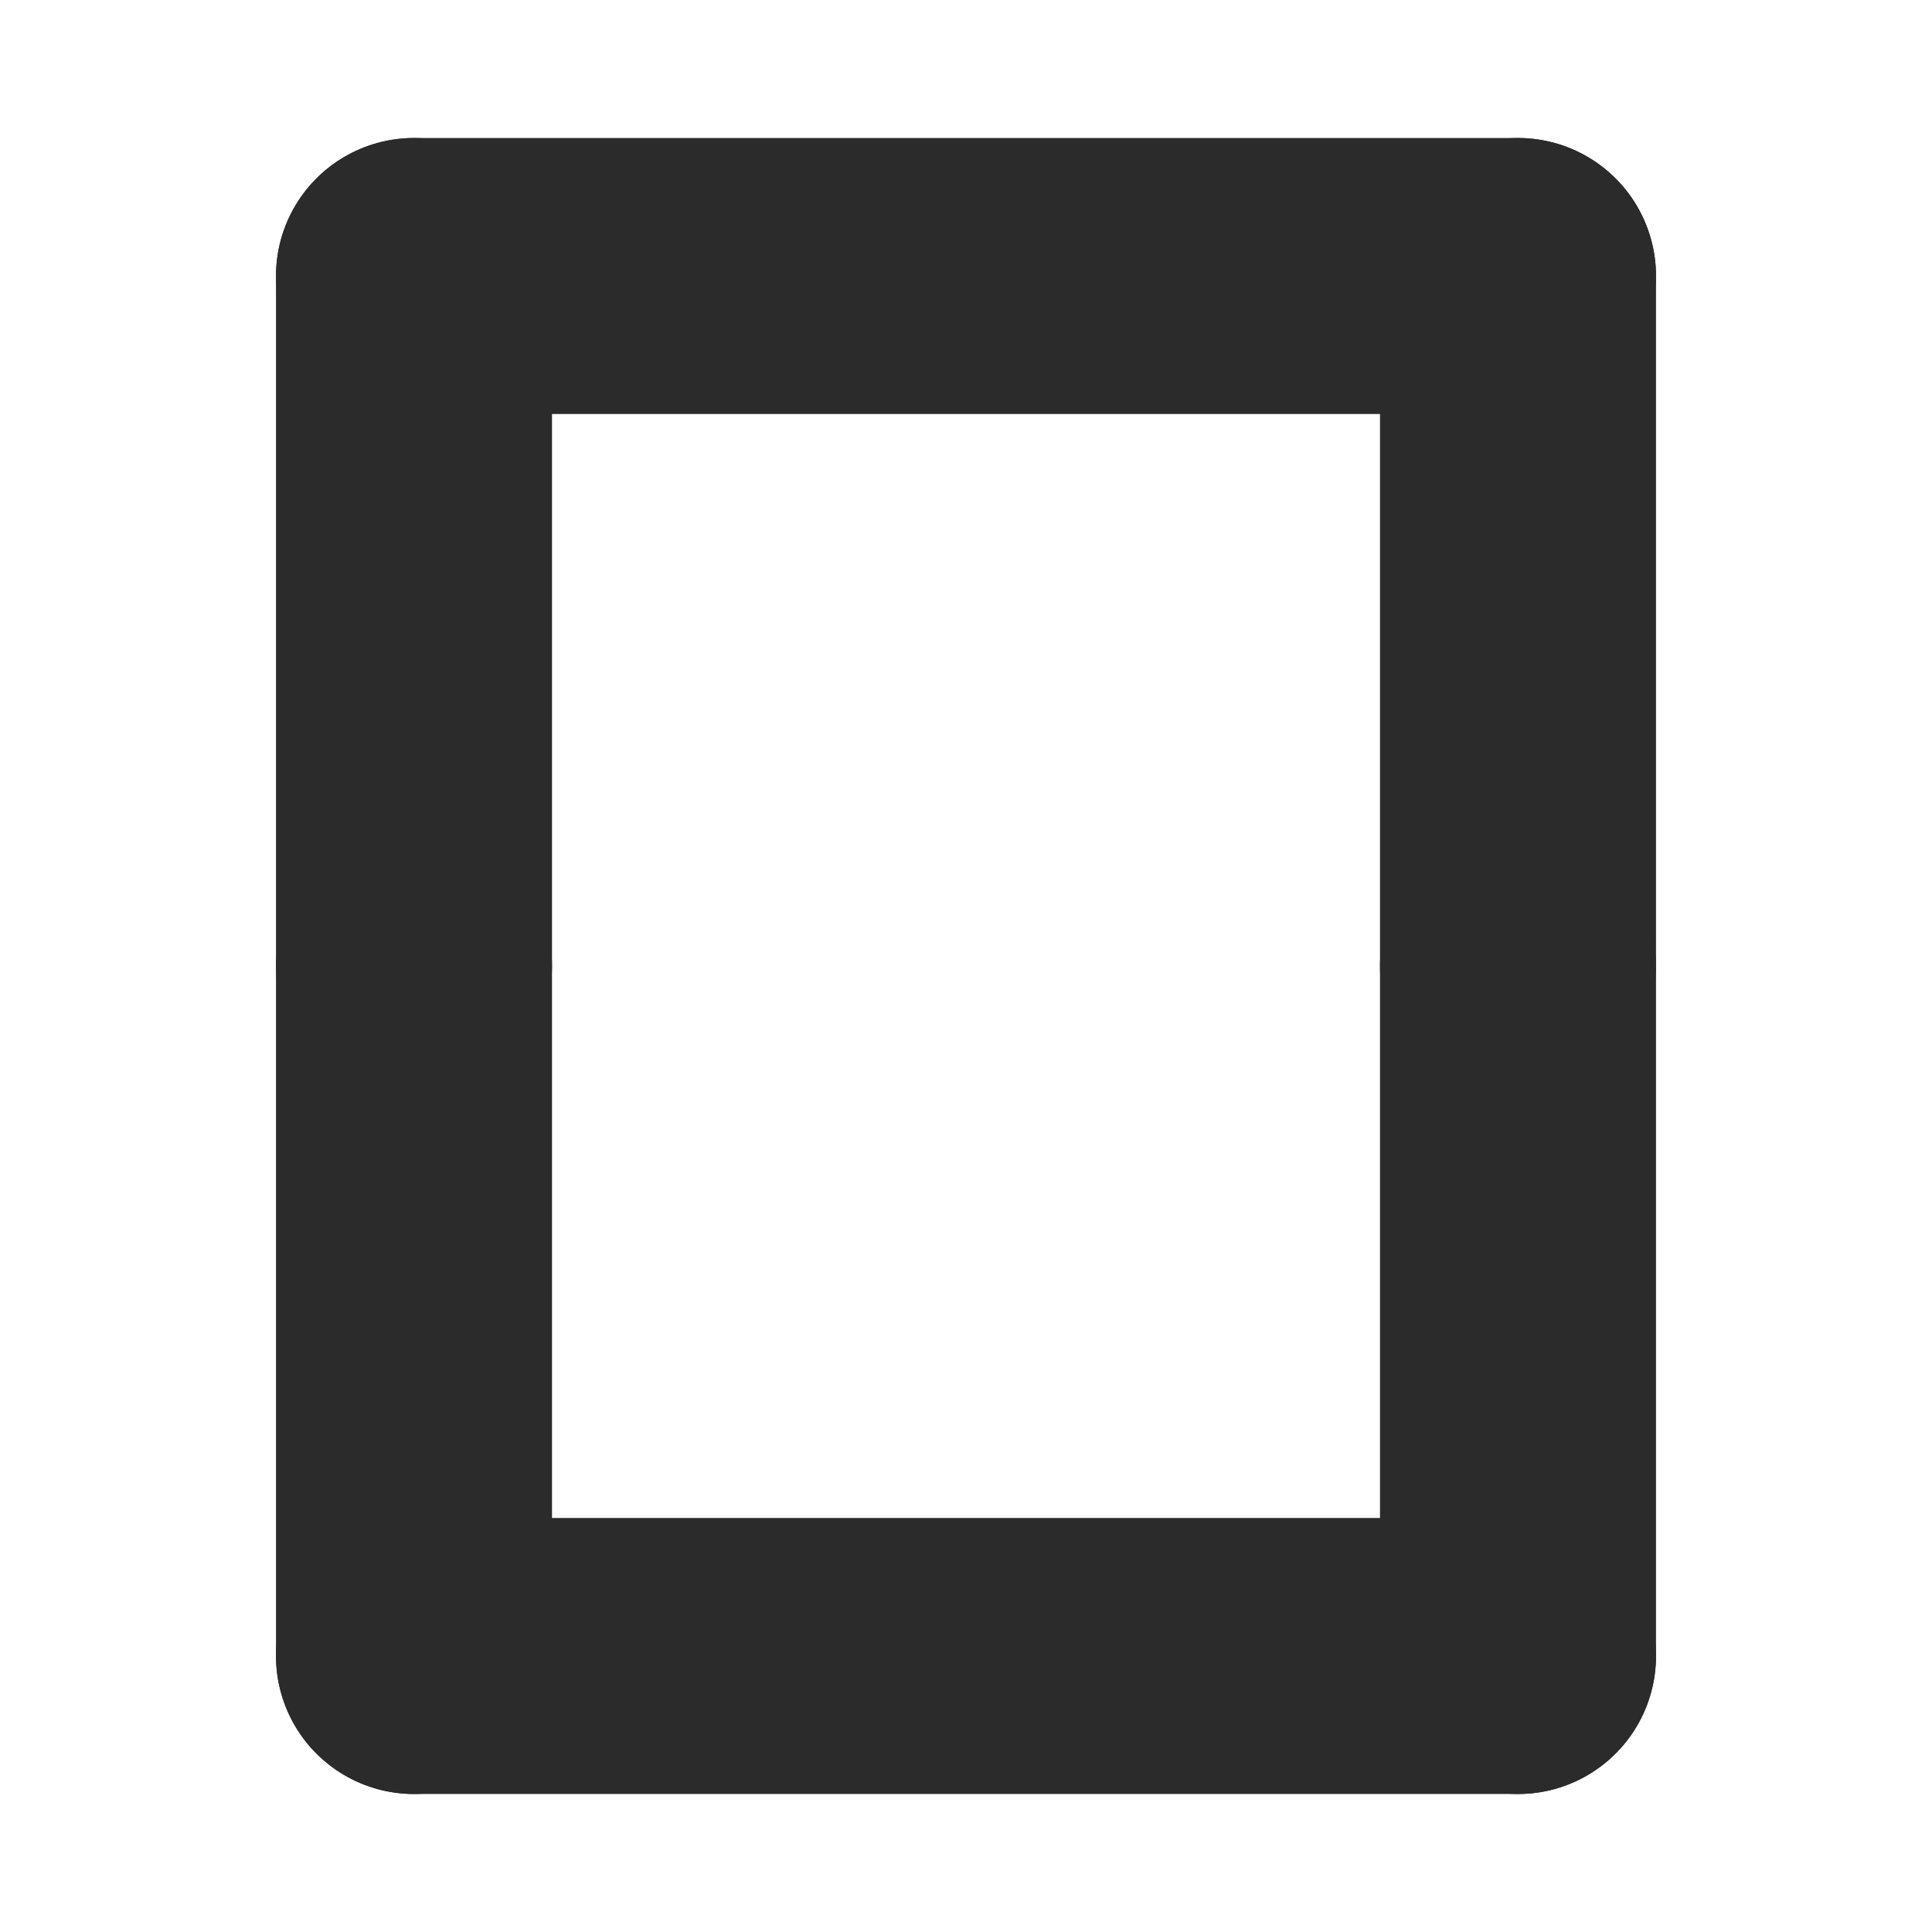
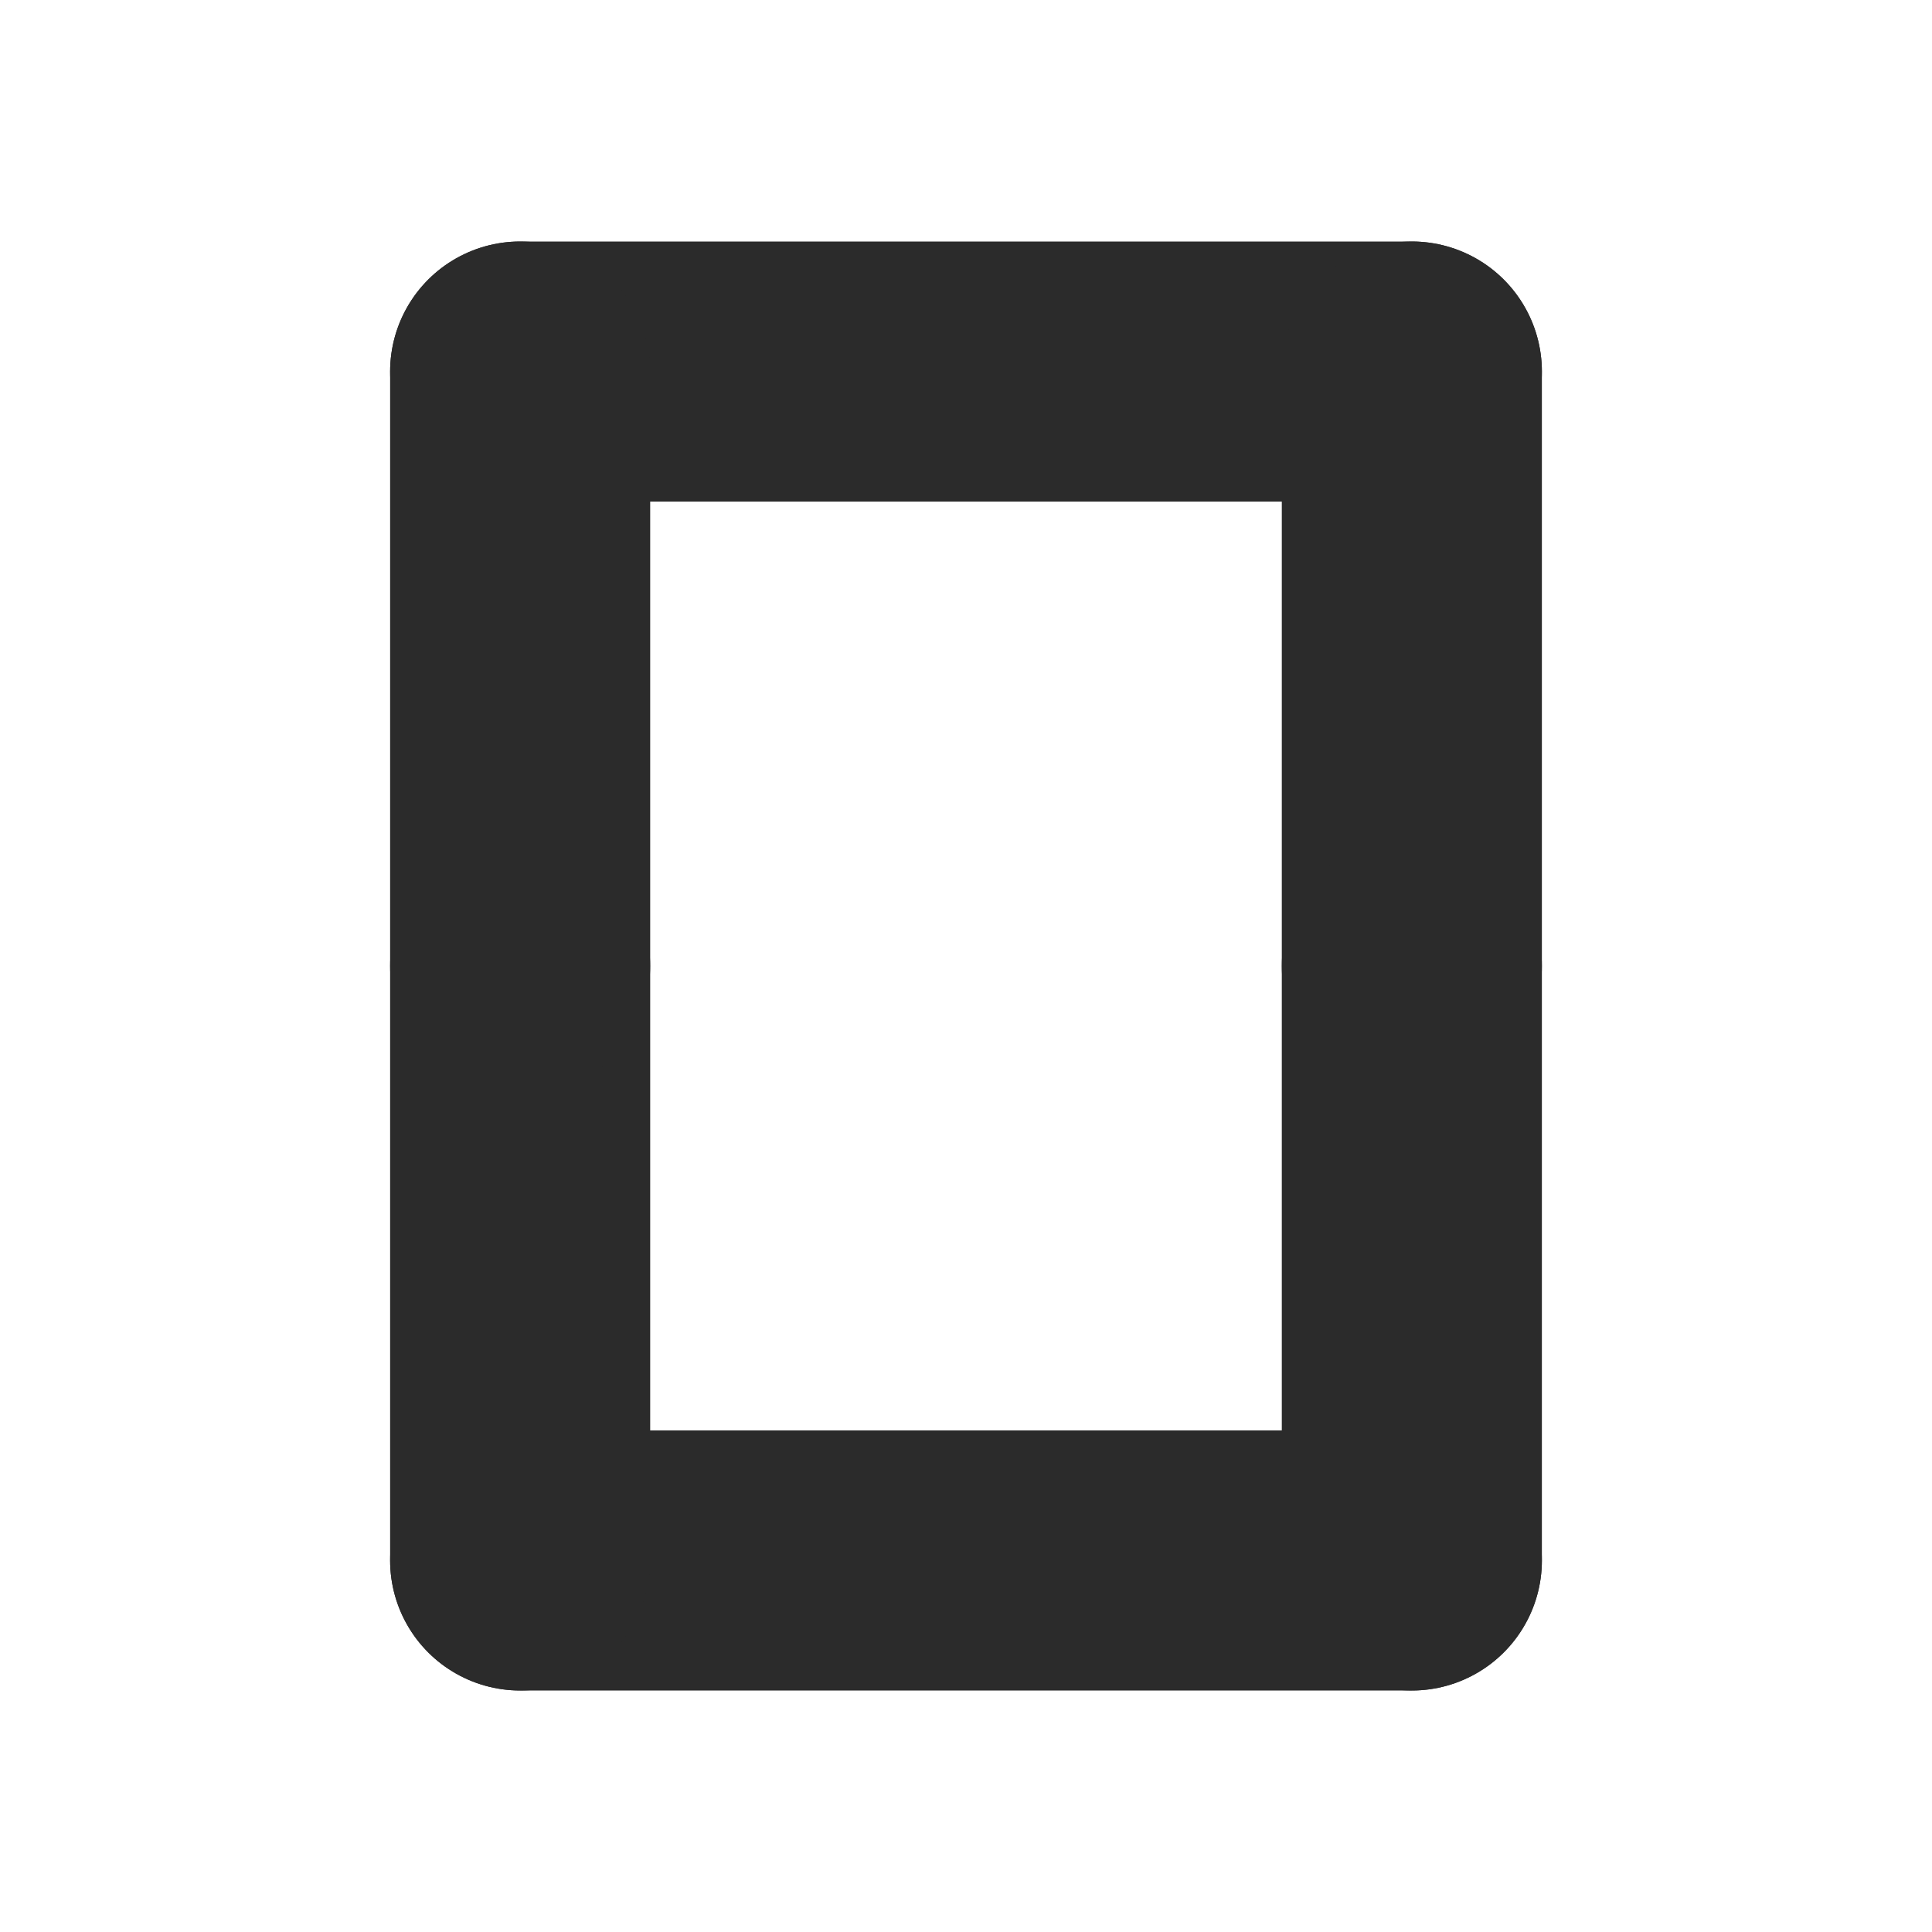
- <svg xmlns="http://www.w3.org/2000/svg" width="28" height="28" viewBox="0 0 28 28">
-   <g stroke="#2b2b2b" stroke-width="4" stroke-linecap="round" fill="none">
-     <line x1="6" y1="4" x2="22" y2="4" />
-     <line x1="22" y1="4" x2="22" y2="14" />
-     <line x1="22" y1="14" x2="22" y2="24" />
-     <line x1="6" y1="24" x2="22" y2="24" />
-     <line x1="6" y1="14" x2="6" y2="24" />
-     <line x1="6" y1="4" x2="6" y2="14" />
+ <svg xmlns="http://www.w3.org/2000/svg" width="26" height="26" viewBox="0 0 26 26">
+   <g stroke="#2b2b2b" stroke-width="3.5" stroke-linecap="round" fill="none">
+     <line x1="7" y1="5" x2="19" y2="5" />
+     <line x1="19" y1="5" x2="19" y2="13" />
+     <line x1="19" y1="13" x2="19" y2="21" />
+     <line x1="7" y1="21" x2="19" y2="21" />
+     <line x1="7" y1="13" x2="7" y2="21" />
+     <line x1="7" y1="5" x2="7" y2="13" />
  </g>
</svg>
